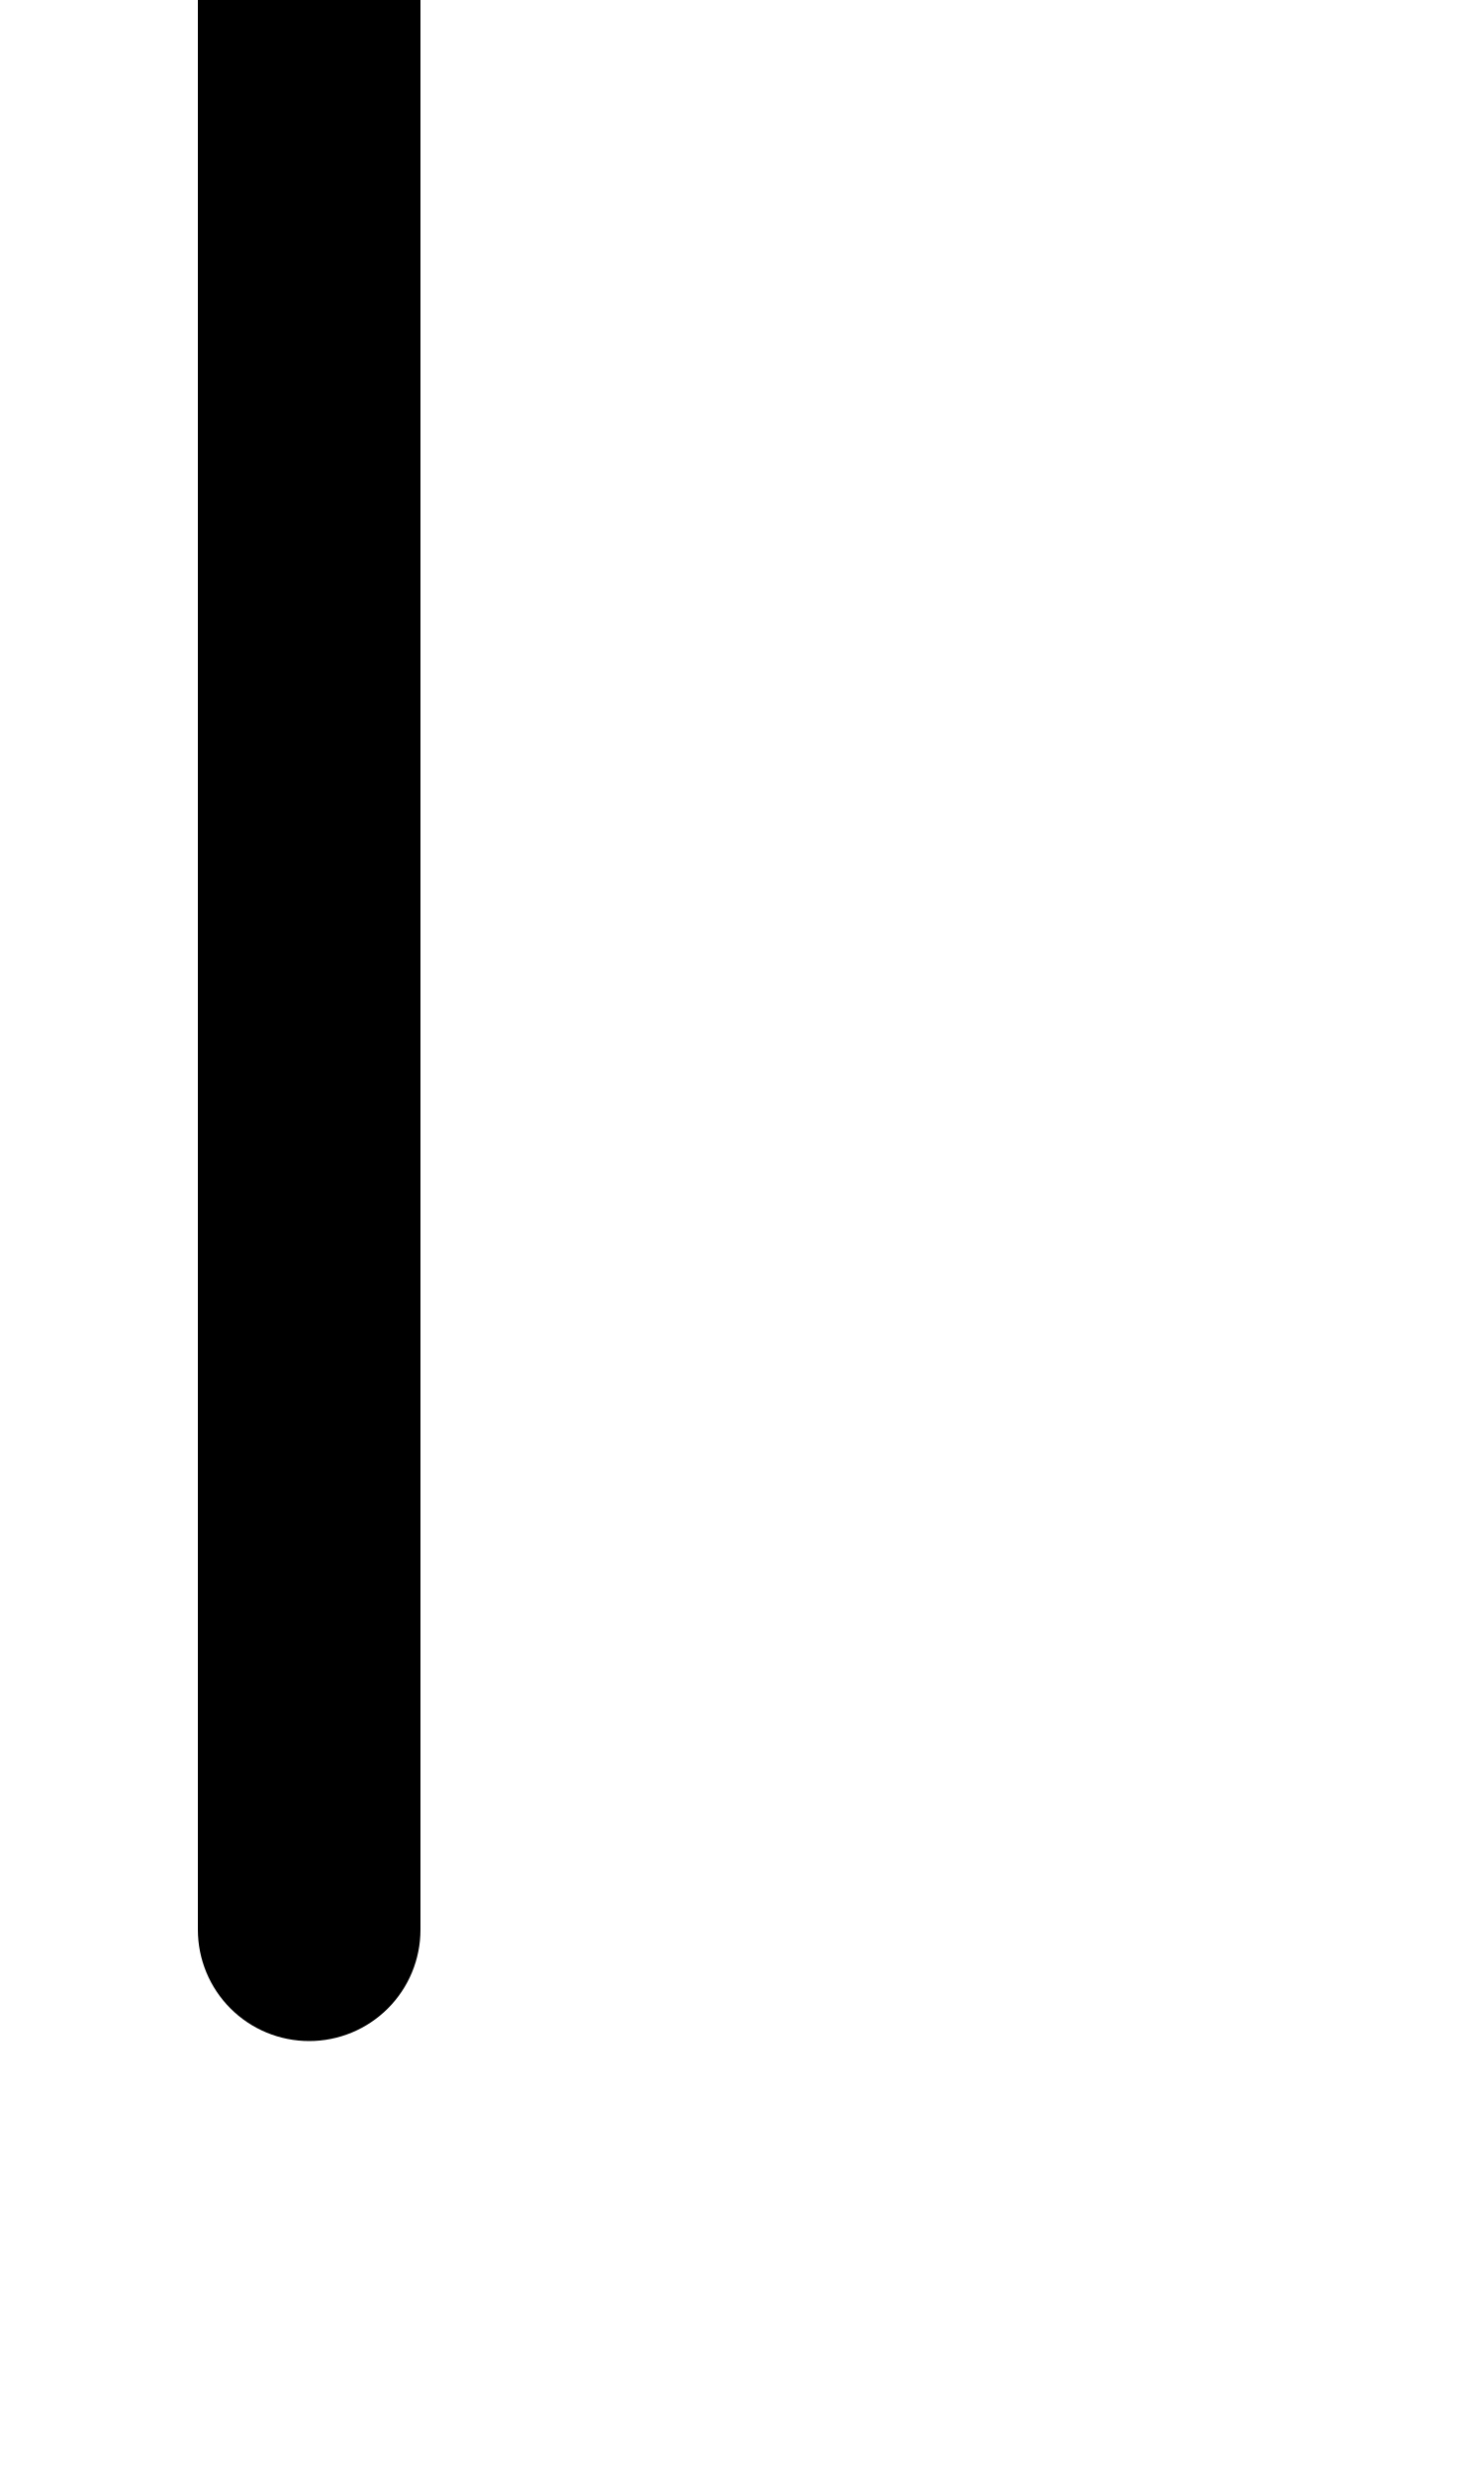
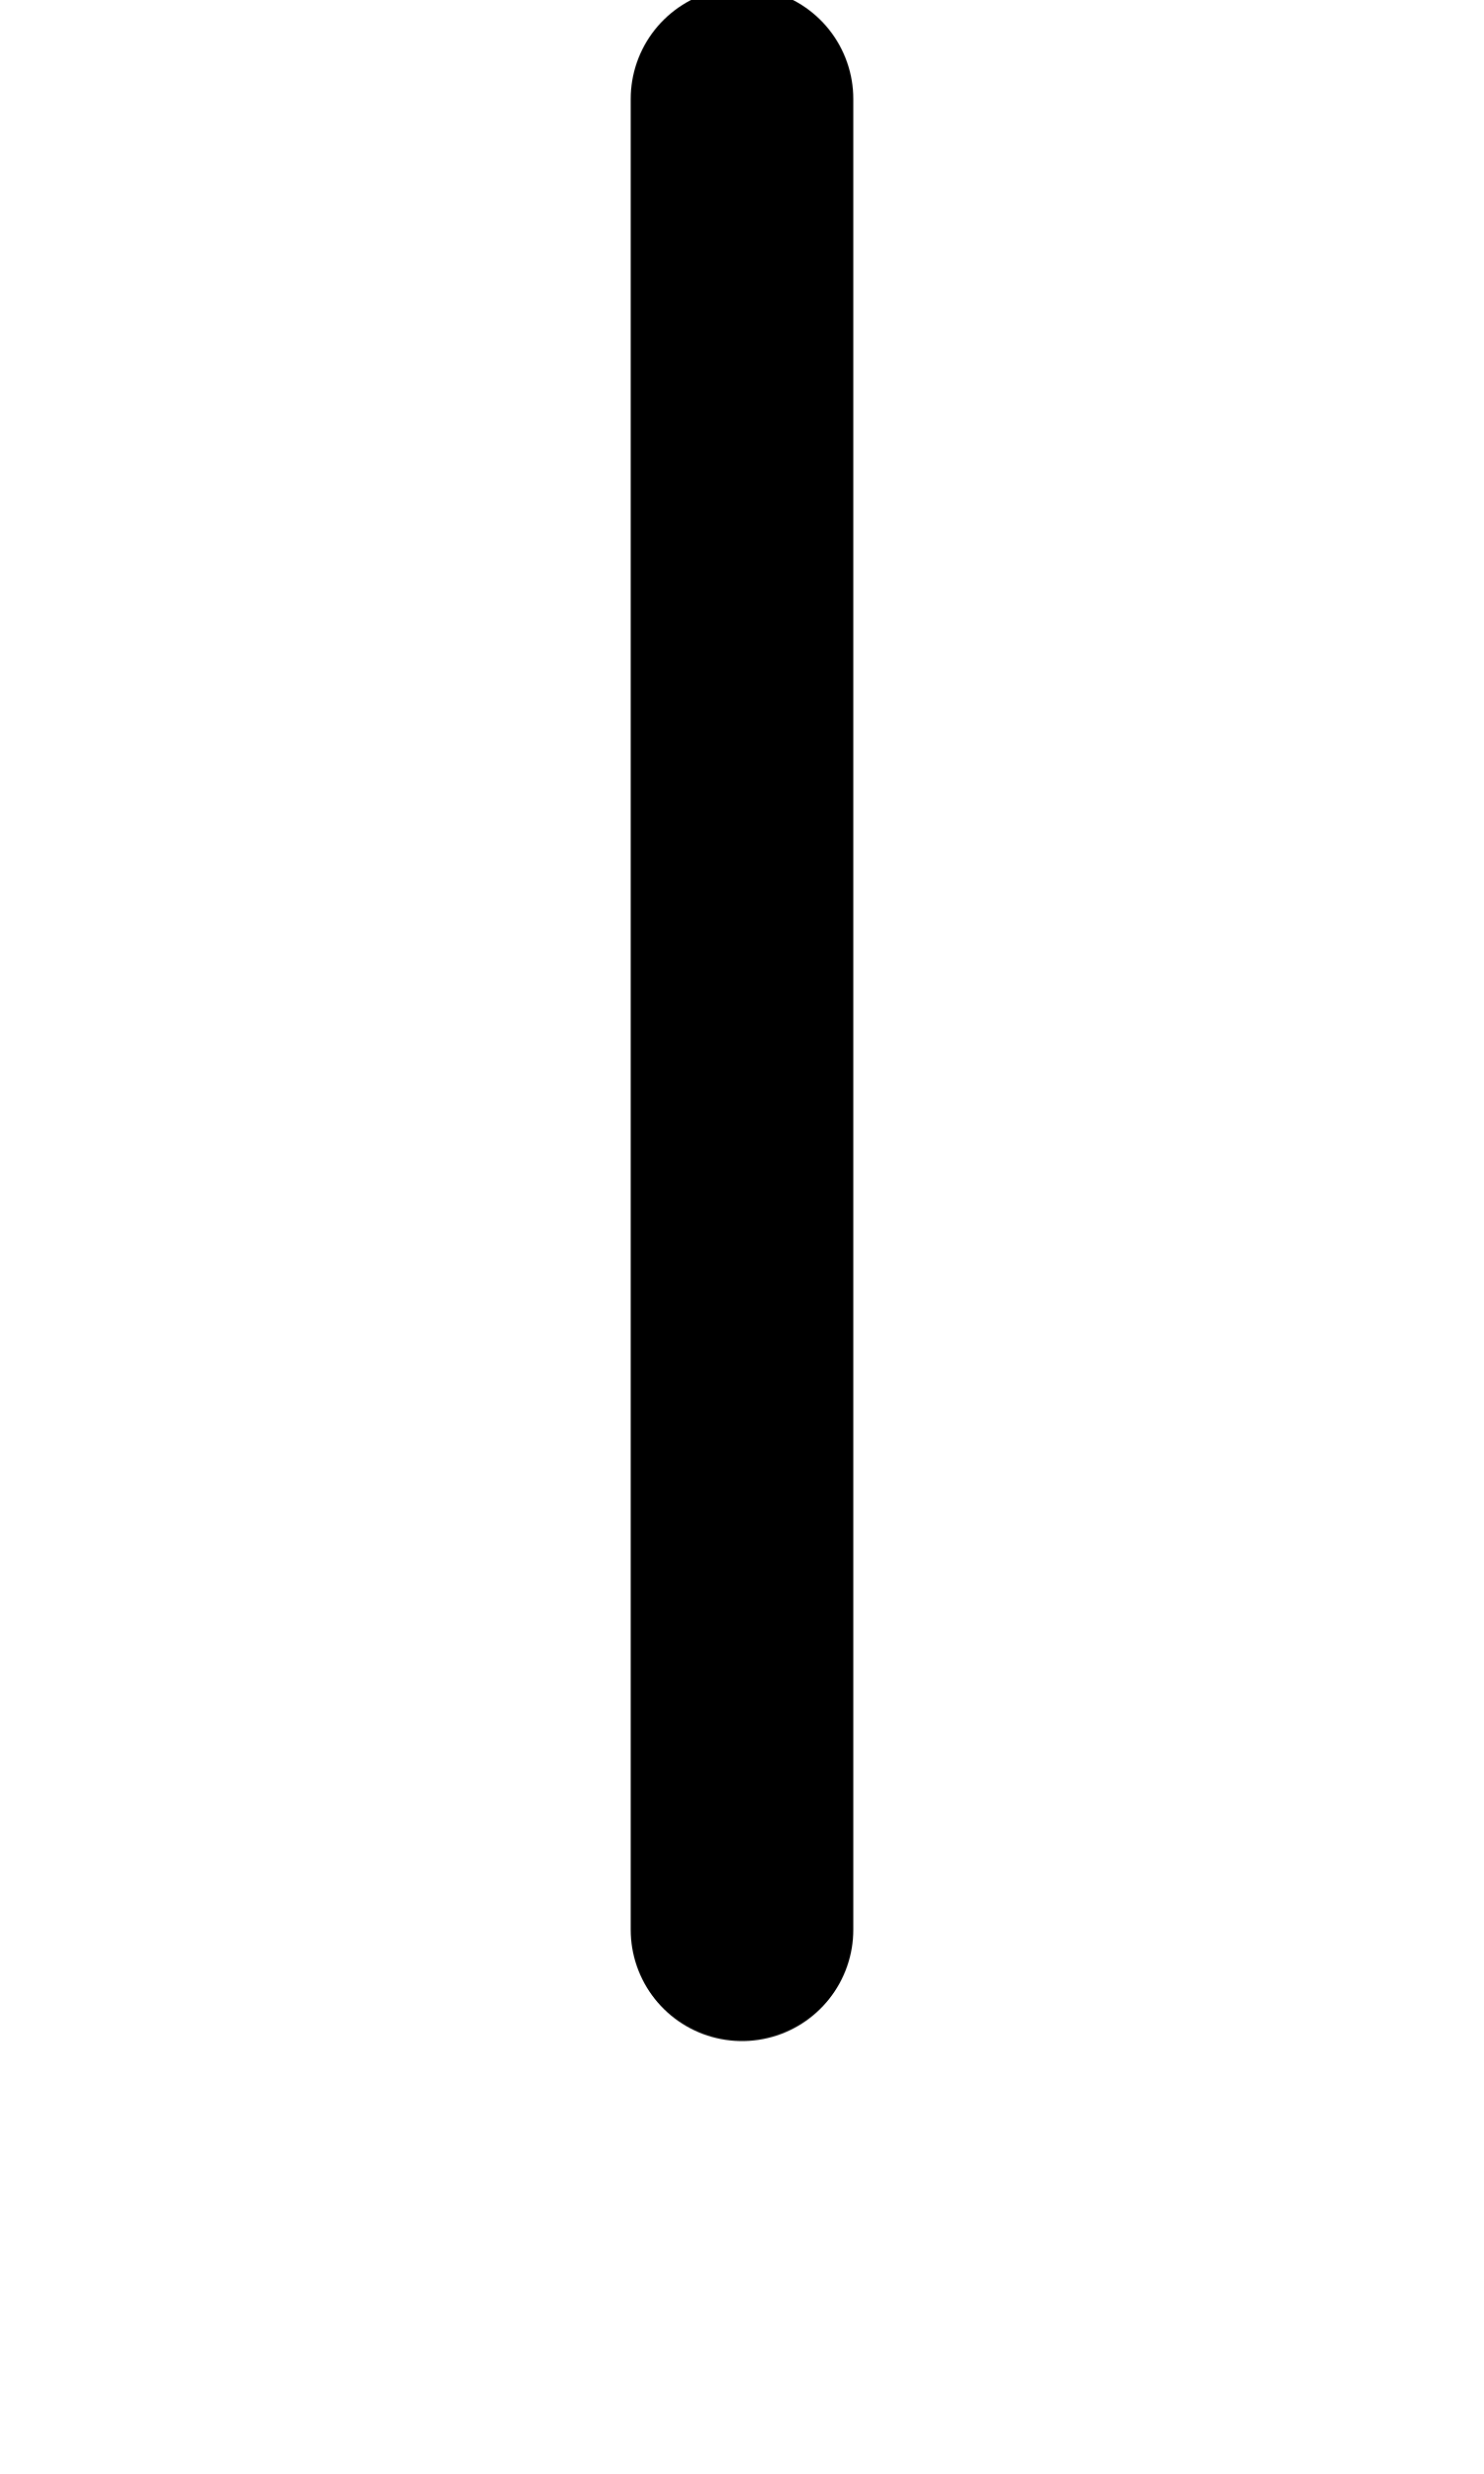
- <svg xmlns="http://www.w3.org/2000/svg" viewBox="0 0 600.000 1000.000">
-   <path d="M 80.000,0.000 L 80.054,-2.208 L 80.217,-4.411 L 80.487,-6.603 L 80.865,-8.779 L 81.349,-10.934 L 81.938,-13.063 L 82.631,-15.160 L 83.425,-17.221 L 84.320,-19.240 L 85.314,-21.213 L 86.402,-23.135 L 87.584,-25.001 L 88.856,-26.806 L 90.215,-28.548 L 91.657,-30.220 L 93.180,-31.820 L 94.780,-33.343 L 96.452,-34.785 L 98.194,-36.144 L 99.999,-37.416 L 101.865,-38.598 L 103.787,-39.686 L 105.760,-40.680 L 107.779,-41.575 L 109.840,-42.369 L 111.937,-43.062 L 114.066,-43.651 L 116.221,-44.135 L 118.397,-44.513 L 120.589,-44.783 L 122.792,-44.946 L 125.000,-45.000 L 127.208,-44.946 L 129.411,-44.783 L 131.603,-44.513 L 133.779,-44.135 L 135.934,-43.651 L 138.063,-43.062 L 140.160,-42.369 L 142.221,-41.575 L 144.240,-40.680 L 146.213,-39.686 L 148.135,-38.598 L 150.001,-37.416 L 151.806,-36.144 L 153.548,-34.785 L 155.220,-33.343 L 156.820,-31.820 L 158.343,-30.220 L 159.785,-28.548 L 161.144,-26.806 L 162.416,-25.001 L 163.598,-23.135 L 164.686,-21.213 L 165.680,-19.240 L 166.575,-17.221 L 167.369,-15.160 L 168.062,-13.063 L 168.651,-10.934 L 169.135,-8.779 L 169.513,-6.603 L 169.783,-4.411 L 169.946,-2.208 L 170.000,0.000 L 170.000,780.000 L 169.946,782.208 L 169.783,784.411 L 169.513,786.603 L 169.135,788.779 L 168.651,790.934 L 168.062,793.063 L 167.369,795.160 L 166.575,797.221 L 165.680,799.240 L 164.686,801.213 L 163.598,803.135 L 162.416,805.001 L 161.144,806.806 L 159.785,808.548 L 158.343,810.220 L 156.820,811.820 L 155.220,813.343 L 153.548,814.785 L 151.806,816.144 L 150.001,817.416 L 148.135,818.598 L 146.213,819.686 L 144.240,820.680 L 142.221,821.575 L 140.160,822.369 L 138.063,823.062 L 135.934,823.651 L 133.779,824.135 L 131.603,824.513 L 129.411,824.783 L 127.208,824.946 L 125.000,825.000 L 122.792,824.946 L 120.589,824.783 L 118.397,824.513 L 116.221,824.135 L 114.066,823.651 L 111.937,823.062 L 109.840,822.369 L 107.779,821.575 L 105.760,820.680 L 103.787,819.686 L 101.865,818.598 L 99.999,817.416 L 98.194,816.144 L 96.452,814.785 L 94.780,813.343 L 93.180,811.820 L 91.657,810.220 L 90.215,808.548 L 88.856,806.806 L 87.584,805.001 L 86.402,803.135 L 85.314,801.213 L 84.320,799.240 L 83.425,797.221 L 82.631,795.160 L 81.938,793.063 L 81.349,790.934 L 80.865,788.779 L 80.487,786.603 L 80.217,784.411 L 80.054,782.208 L 80.000,780.000 L 80.000,0.000 Z" fill="black" fill-rule="evenodd" />
+ <svg xmlns="http://www.w3.org/2000/svg" viewBox="0 0 600.000 1000">
+   <path d="M 300.000 40.000 V 780.000" fill="none" stroke="black" stroke-width="90.000" stroke-linecap="round" stroke-linejoin="round" />
</svg>
